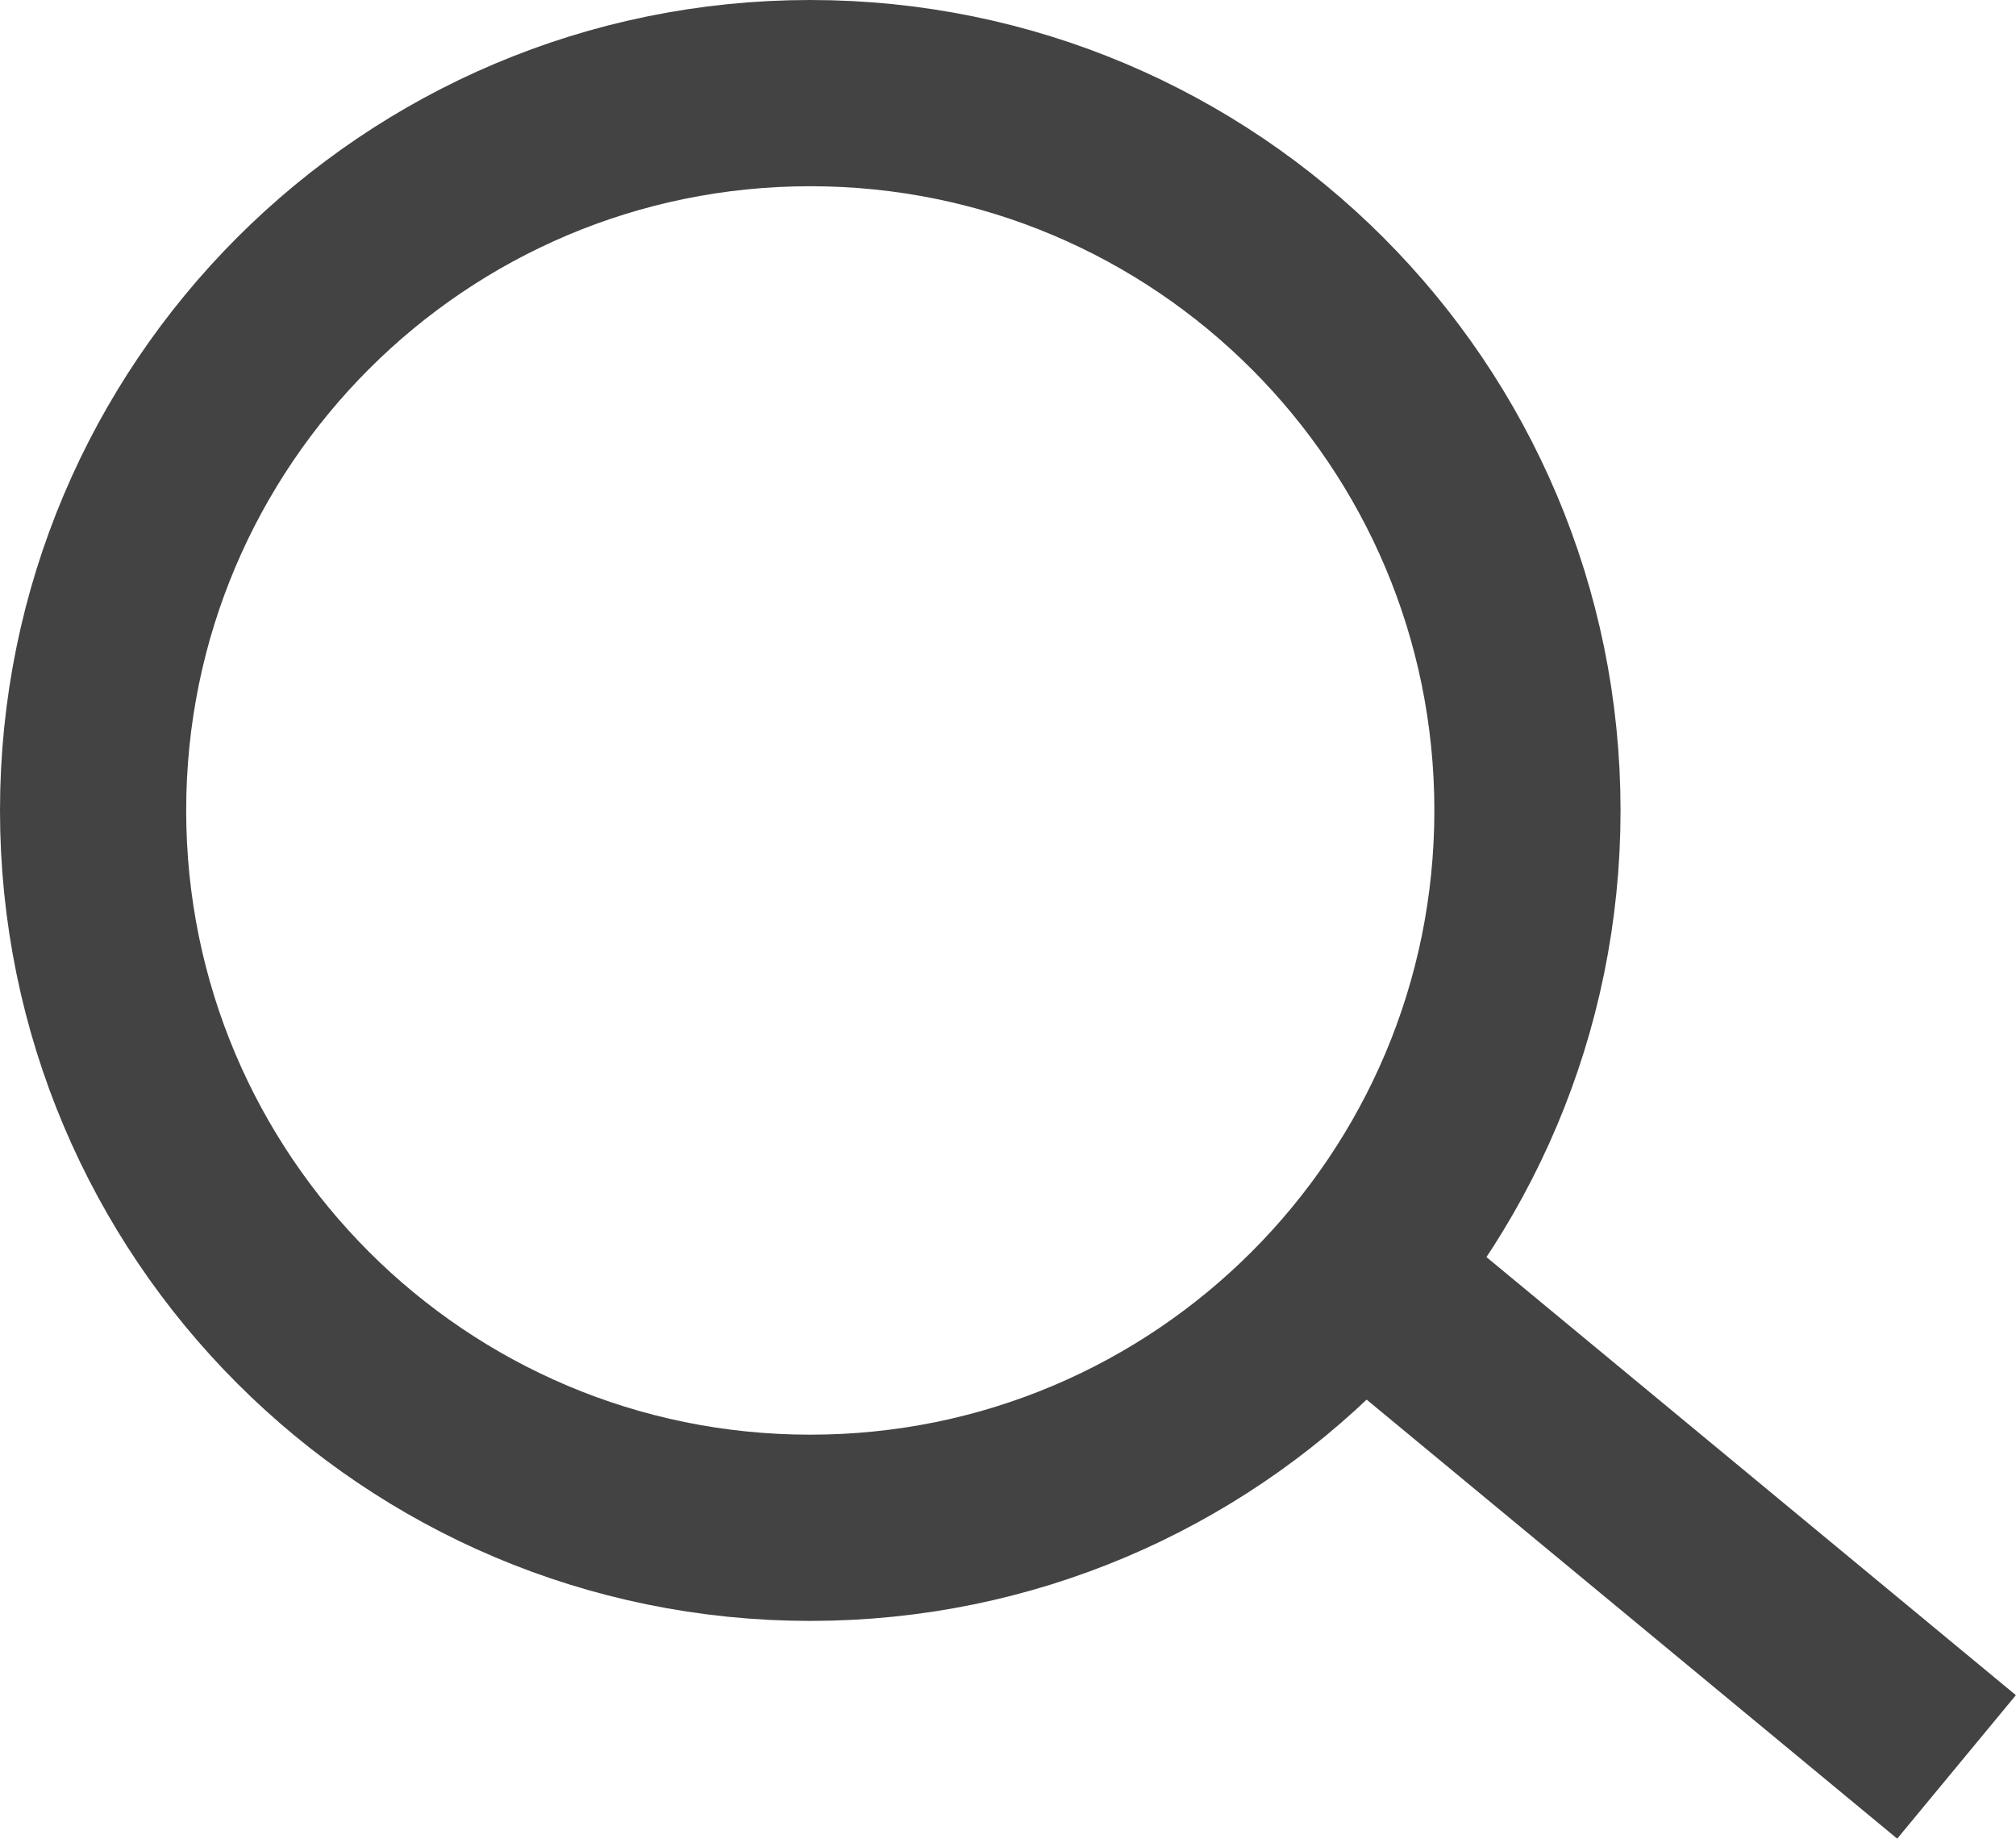
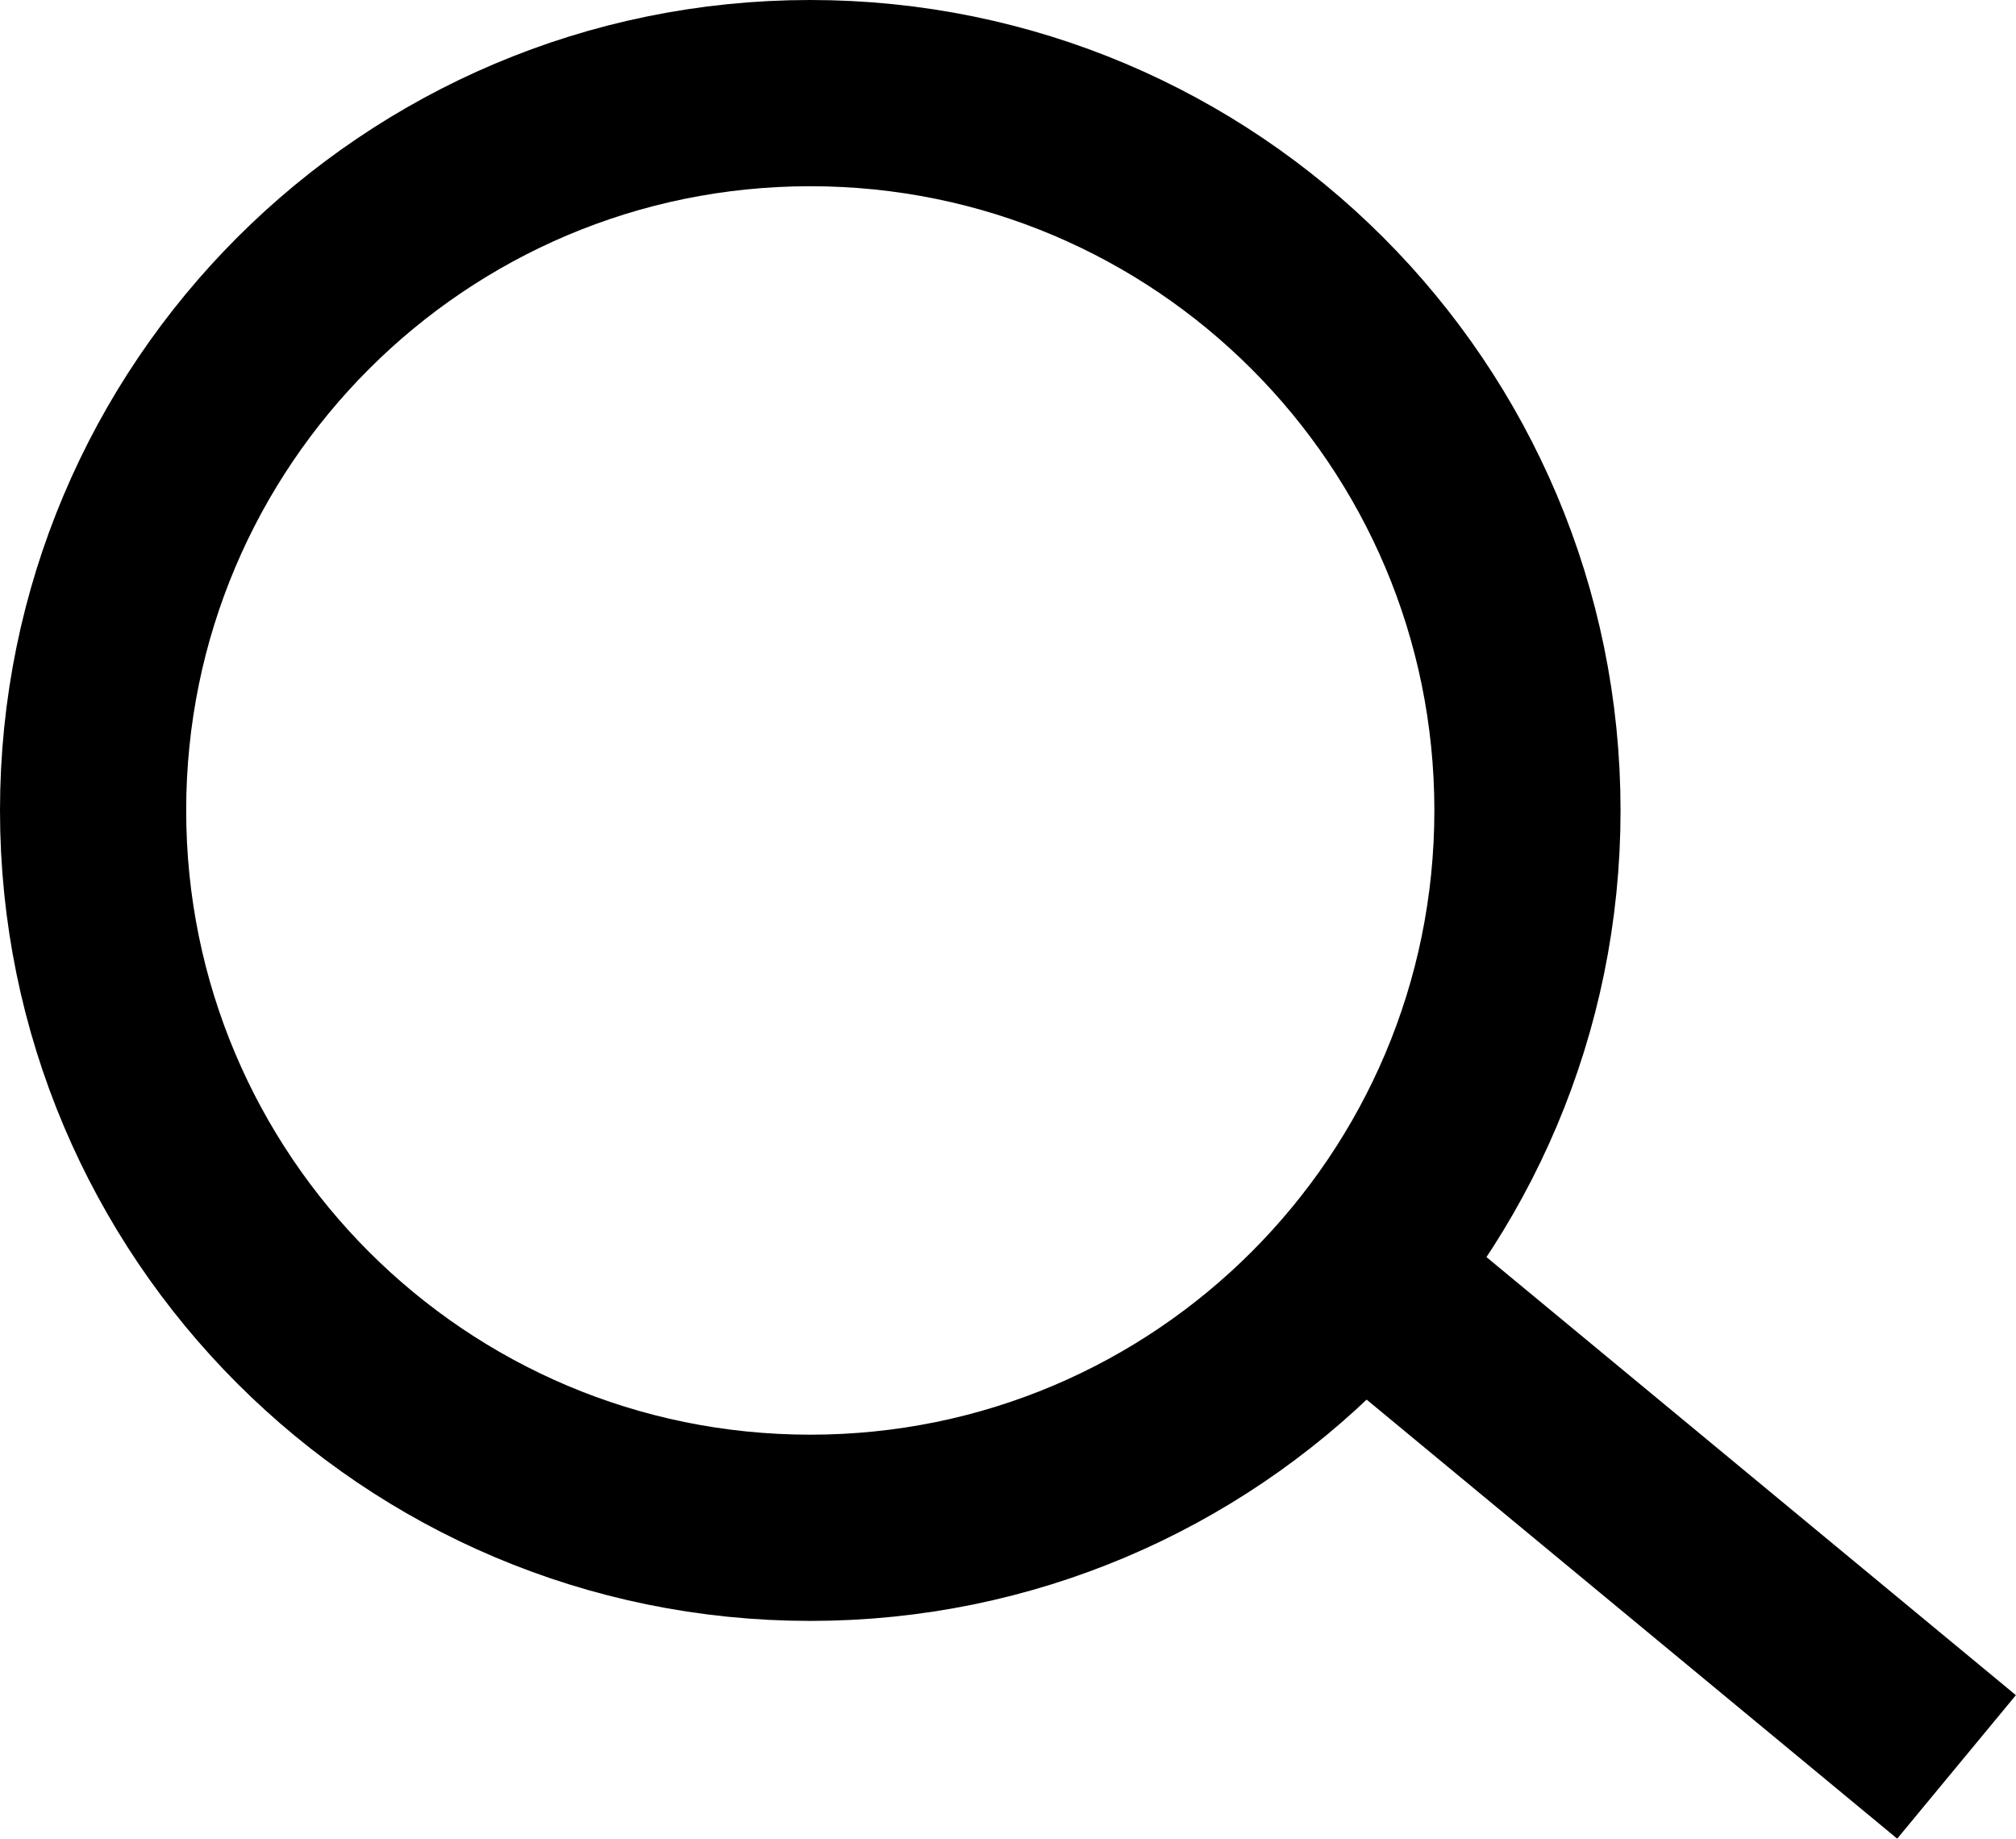
- <svg xmlns="http://www.w3.org/2000/svg" width="16.242" height="14.809" viewBox="0 0 16.242 14.809">
+ <svg xmlns="http://www.w3.org/2000/svg" viewBox="0 0 16.242 14.809">
  <g id="Group_234" data-name="Group 234" transform="translate(0.75 0.75)">
    <g id="Group_29" data-name="Group 29">
      <g id="Group_28" data-name="Group 28">
-         <circle id="Ellipse_32" data-name="Ellipse 32" cx="5.778" cy="5.778" r="5.778" fill="none" stroke="#434343" stroke-width="1.5" />
+         <circle id="Ellipse_32" data-name="Ellipse 32" cx="5.778" cy="5.778" r="5.778" fill="none" stroke="currentColor" stroke-width="1.5" />
      </g>
-       <line id="Line_18" data-name="Line 18" x2="4.817" y2="3.985" transform="translate(10.196 9.497)" fill="none" stroke="#434343" stroke-linejoin="round" stroke-width="1.5" />
+       <line id="Line_18" data-name="Line 18" x2="4.817" y2="3.985" transform="translate(10.196 9.497)" fill="none" stroke="currentColor" stroke-linejoin="round" stroke-width="1.5" />
    </g>
  </g>
</svg>
